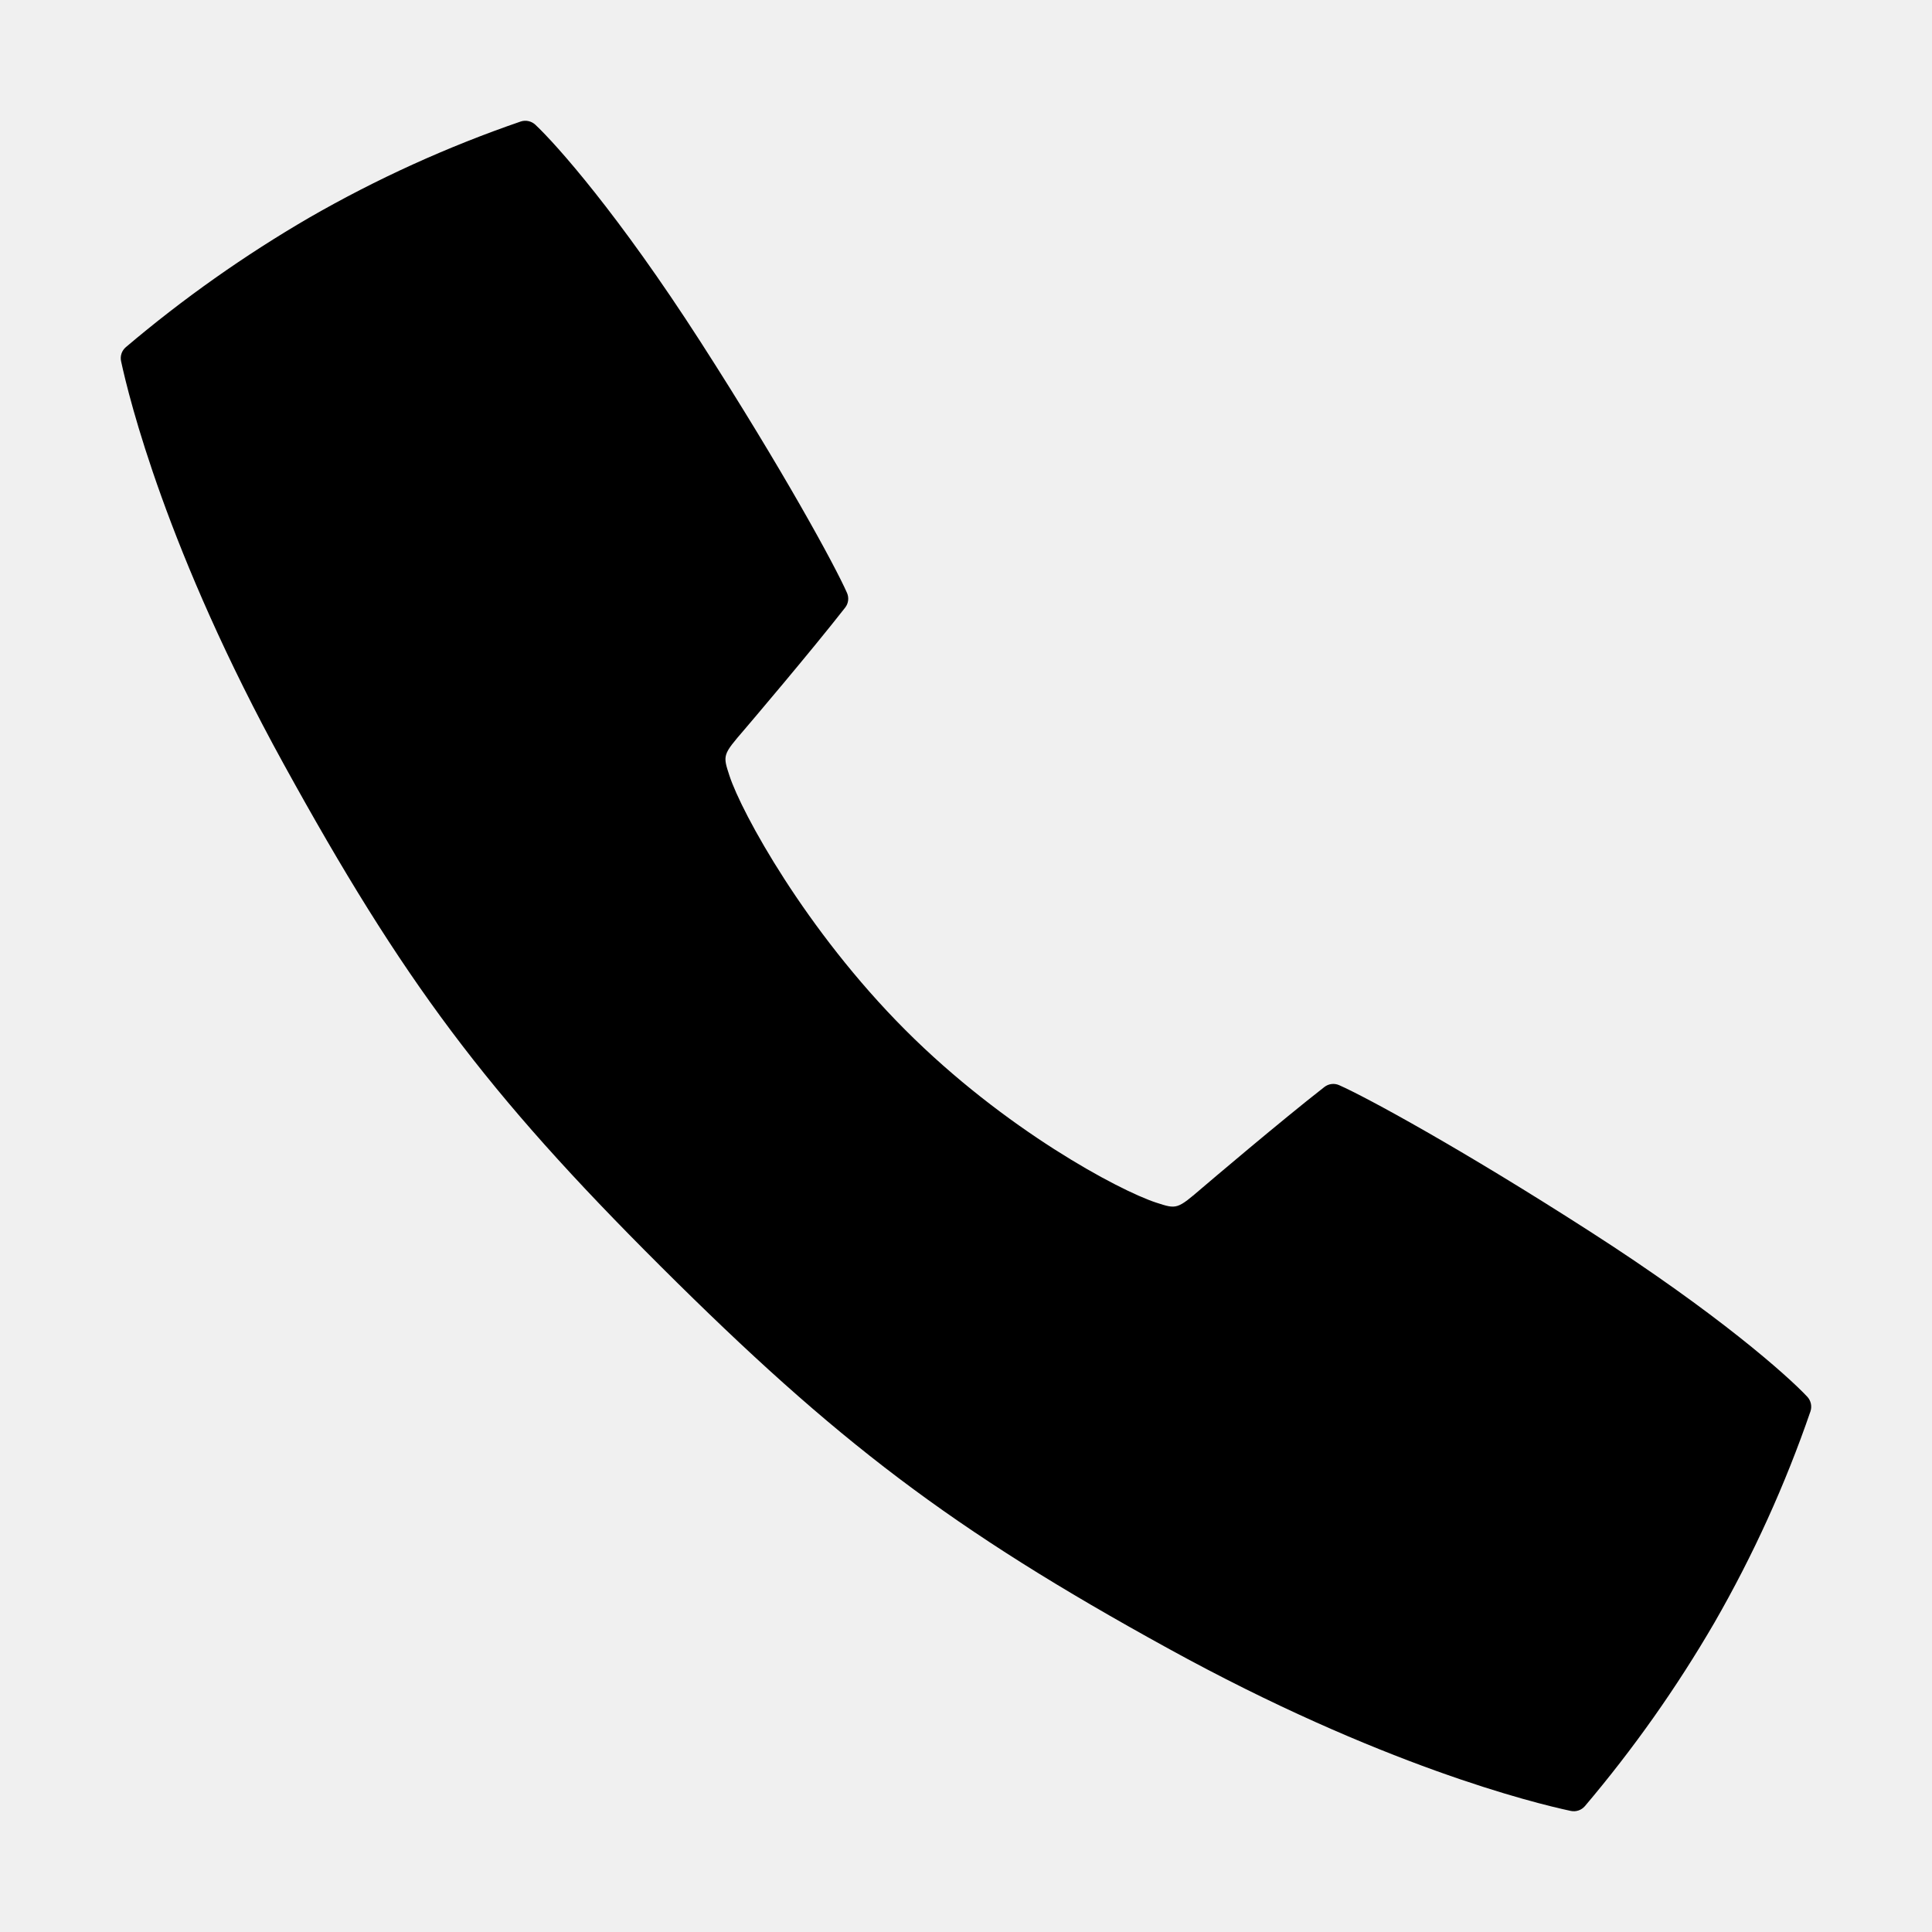
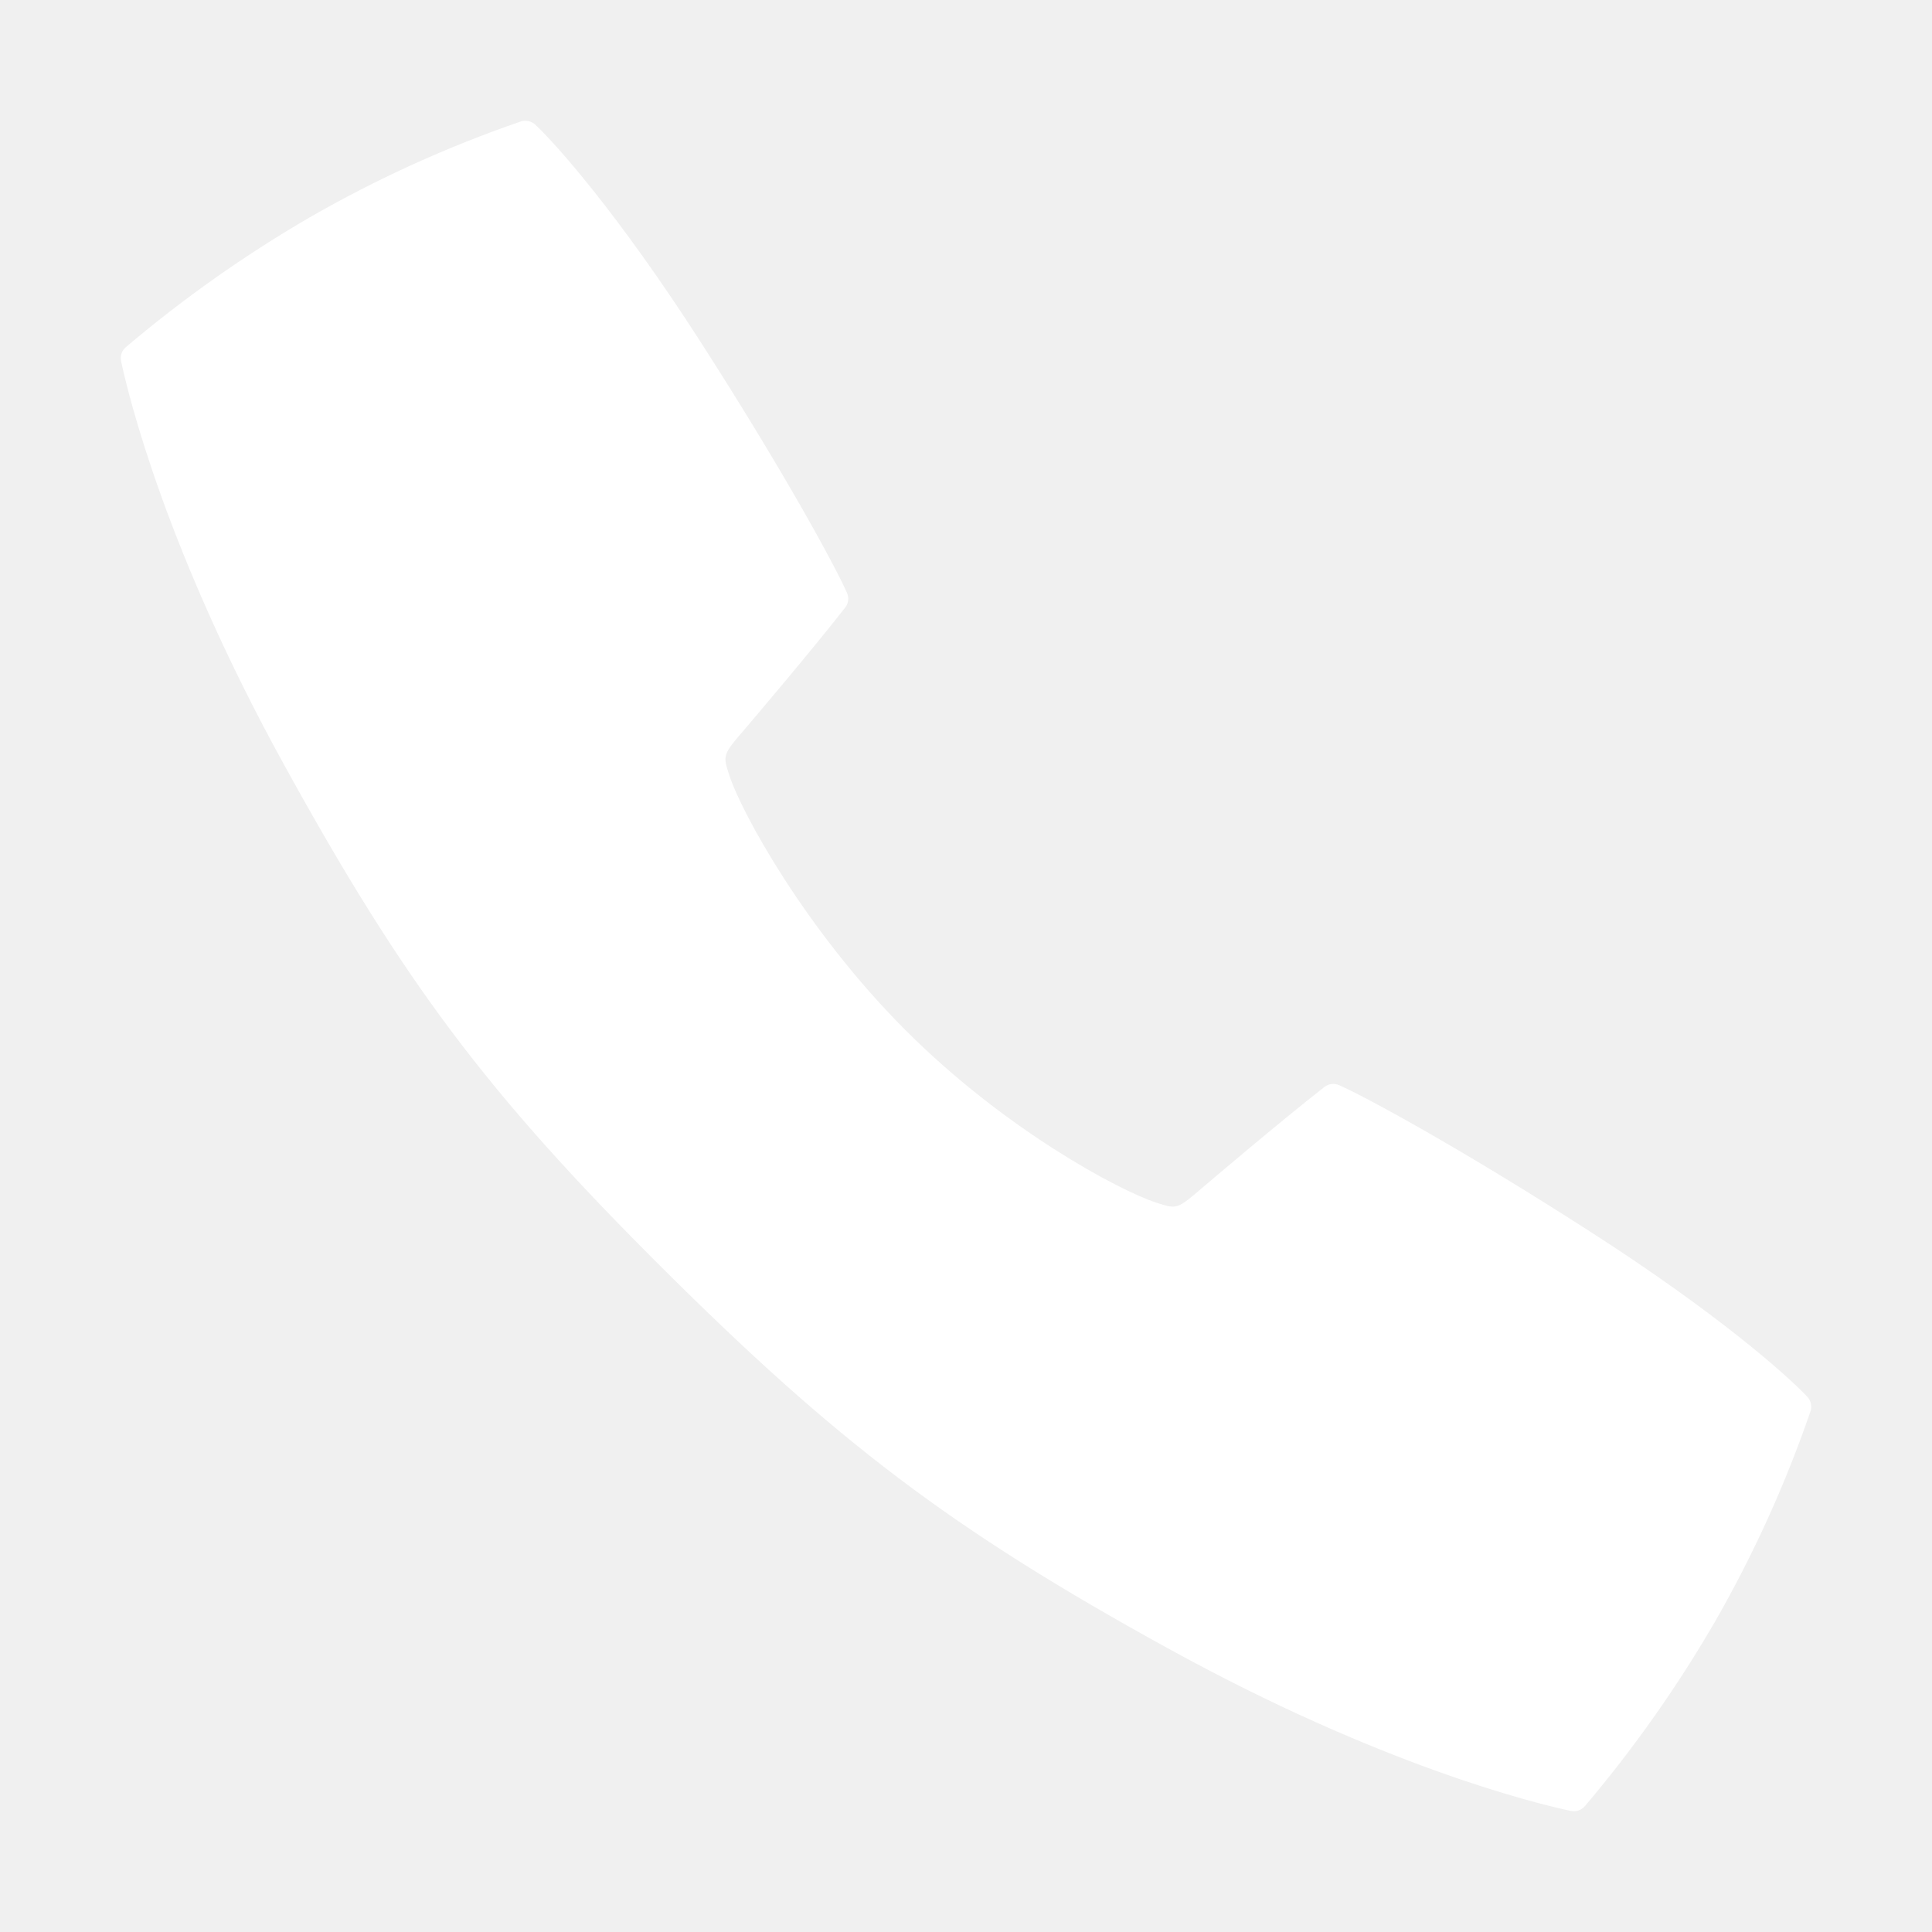
<svg xmlns="http://www.w3.org/2000/svg" class="ionicon" viewBox="0 0 512 512">
-   <path d="M478.94 370.14c-5.22-5.56-23.65-22-57.53-43.75-34.13-21.94-59.3-35.62-66.52-38.81a3.83 3.83 0 00-3.92.49c-11.63 9.07-31.21 25.73-32.26 26.63-6.78 5.81-6.78 5.81-12.33 4-9.76-3.2-40.08-19.3-66.5-45.78s-43.35-57.55-46.55-67.3c-1.83-5.56-1.83-5.56 4-12.34.9-1.05 17.57-20.63 26.64-32.25a3.83 3.83 0 00.49-3.92c-3.19-7.23-16.87-32.39-38.81-66.52-21.78-33.87-38.2-52.3-43.76-57.52a3.9 3.9 0 00-3.89-.87 322.35 322.35 0 00-56 25.45A338 338 0 0033.35 92a3.83 3.83 0 00-1.26 3.74c2.09 9.74 12.08 50.4 43.08 106.72 31.63 57.48 53.55 86.93 100 133.22S252 405.21 309.54 436.84c56.32 31 97 41 106.72 43.07a3.86 3.86 0 003.75-1.26A337.73 337.73 0 00454.35 430a322.7 322.7 0 0025.45-56 3.9 3.9 0 00-.86-3.86z" />
+   <path fill="#ffffff" d="M478.94 370.14c-5.22-5.56-23.65-22-57.53-43.75-34.13-21.94-59.3-35.62-66.52-38.81a3.83 3.83 0 00-3.92.49c-11.63 9.07-31.21 25.73-32.26 26.63-6.78 5.81-6.78 5.81-12.33 4-9.76-3.2-40.08-19.3-66.5-45.78s-43.35-57.55-46.55-67.3c-1.83-5.56-1.83-5.56 4-12.34.9-1.05 17.57-20.63 26.64-32.25a3.83 3.83 0 00.49-3.92c-3.19-7.23-16.87-32.39-38.81-66.52-21.78-33.87-38.2-52.3-43.76-57.52a3.9 3.9 0 00-3.89-.87 322.35 322.35 0 00-56 25.45A338 338 0 0033.35 92a3.83 3.83 0 00-1.26 3.74c2.09 9.74 12.08 50.4 43.08 106.72 31.63 57.48 53.55 86.93 100 133.22S252 405.21 309.54 436.84c56.32 31 97 41 106.72 43.07a3.86 3.86 0 003.75-1.26A337.73 337.73 0 00454.35 430a322.7 322.7 0 0025.45-56 3.9 3.9 0 00-.86-3.86z" />
</svg>
